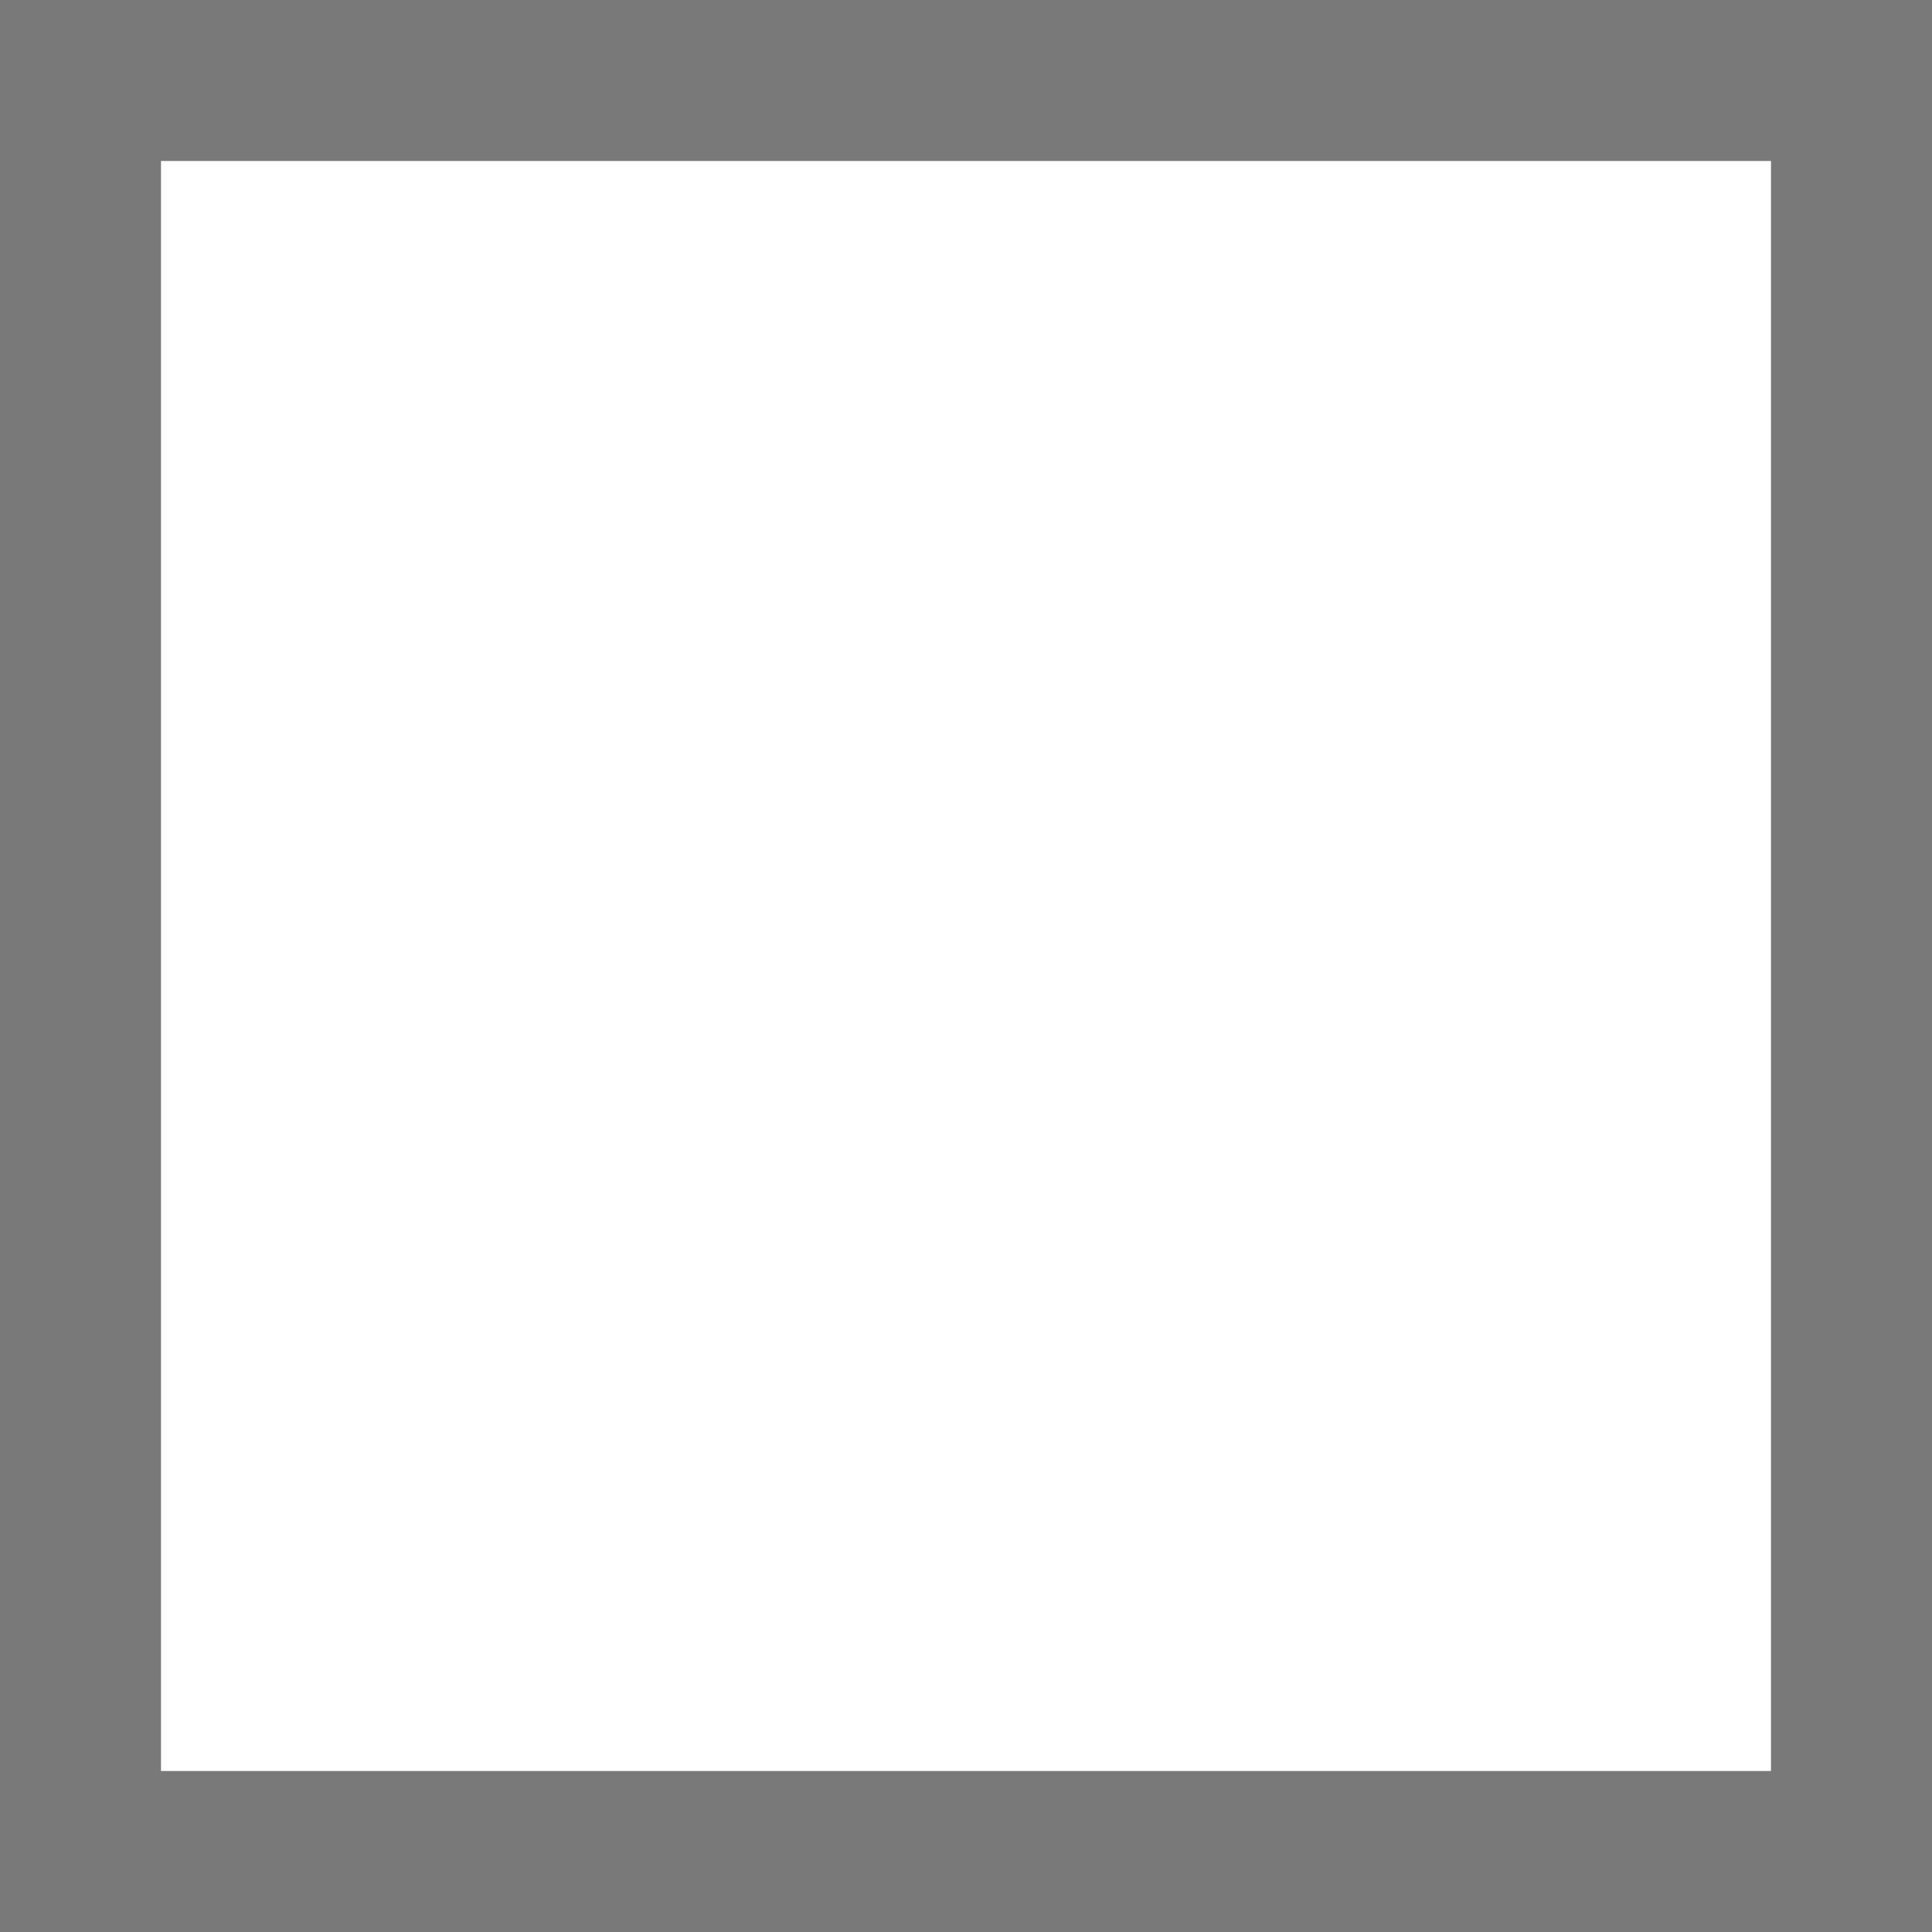
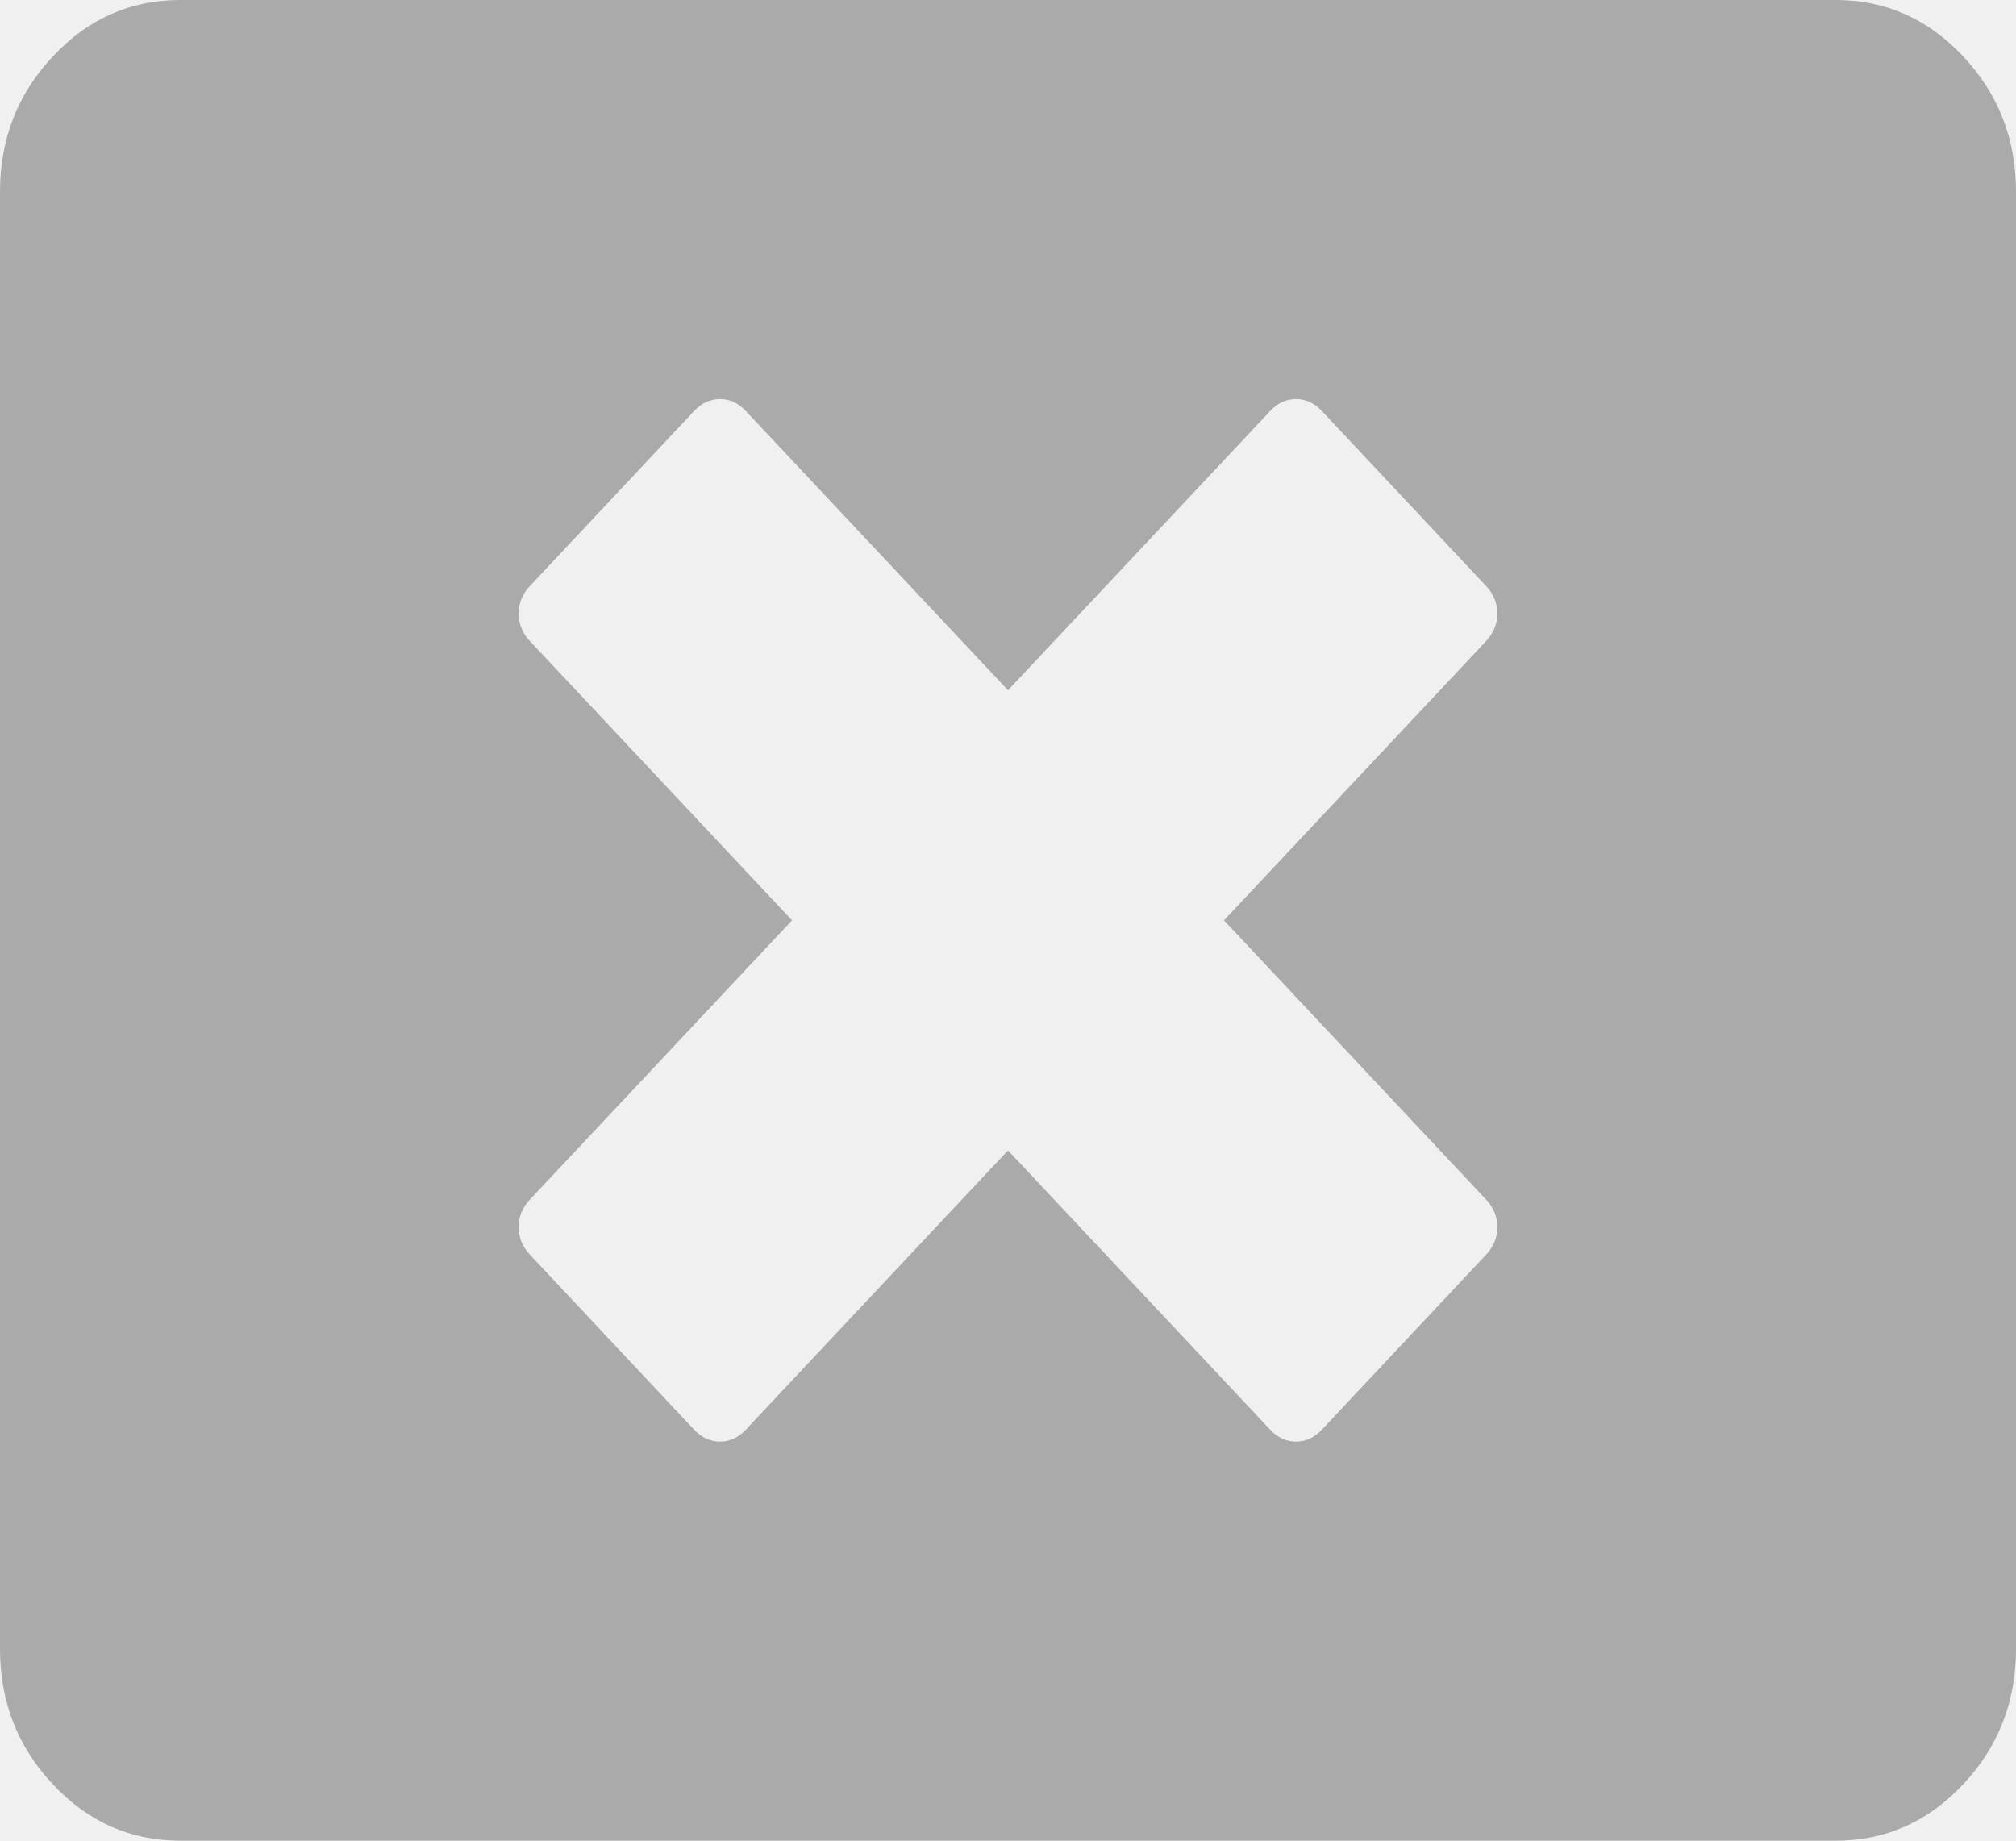
- <svg xmlns="http://www.w3.org/2000/svg" version="1.1" width="12px" height="12px" viewBox="375 207.5  12 12">
-   <path d="M 375.5 208  L 386.5 208  L 386.5 219  L 375.5 219  L 375.5 208  Z " fill-rule="nonzero" fill="#ffffff" stroke="none" />
-   <path d="M 375.5 208  L 386.5 208  L 386.5 219  L 375.5 219  L 375.5 208  Z " stroke-width="1" stroke="#797979" fill="none" />
+ <svg xmlns="http://www.w3.org/2000/svg" version="1.1" width="23px" height="21px">
+   <g transform="matrix(1 0 0 1 -1063 -196 )">
+     <path d="M 14.786 16.447  C 14.897 16.447  14.995 16.402  15.081 16.311  L 16.955 14.314  C 17.04 14.223  17.083 14.118  17.083 14  C 17.083 13.882  17.04 13.777  16.955 13.686  L 13.964 10.5  L 16.955 7.314  C 17.04 7.223  17.083 7.118  17.083 7  C 17.083 6.882  17.04 6.777  16.955 6.686  L 15.081 4.689  C 14.995 4.598  14.897 4.553  14.786 4.553  C 14.674 4.553  14.576 4.598  14.491 4.689  L 11.5 7.875  L 8.509 4.689  C 8.424 4.598  8.326 4.553  8.214 4.553  C 8.103 4.553  8.005 4.598  7.919 4.689  L 6.045 6.686  C 5.96 6.777  5.917 6.882  5.917 7  C 5.917 7.118  5.96 7.223  6.045 7.314  L 9.036 10.5  L 6.045 13.686  C 5.96 13.777  5.917 13.882  5.917 14  C 5.917 14.118  5.96 14.223  6.045 14.314  L 7.919 16.311  C 8.005 16.402  8.103 16.447  8.214 16.447  C 8.326 16.447  8.424 16.402  8.509 16.311  L 11.5 13.125  L 14.491 16.311  C 14.576 16.402  14.674 16.447  14.786 16.447  Z M 22.397 0.643  C 22.799 1.071  23 1.586  23 2.188  L 23 18.812  C 23 19.414  22.799 19.929  22.397 20.357  C 21.995 20.786  21.511 21  20.946 21  L 2.054 21  C 1.489 21  1.005 20.786  0.603 20.357  C 0.201 19.929  0 19.414  0 18.812  L 0 2.188  C 0 1.586  0.201 1.071  0.603 0.643  C 1.005 0.214  1.489 0  2.054 0  L 20.946 0  C 21.511 0  21.995 0.214  22.397 0.643  Z " fill-rule="nonzero" fill="#aaaaaa" stroke="none" transform="matrix(1 0 0 1 1063 196 )" />
+   </g>
</svg>
